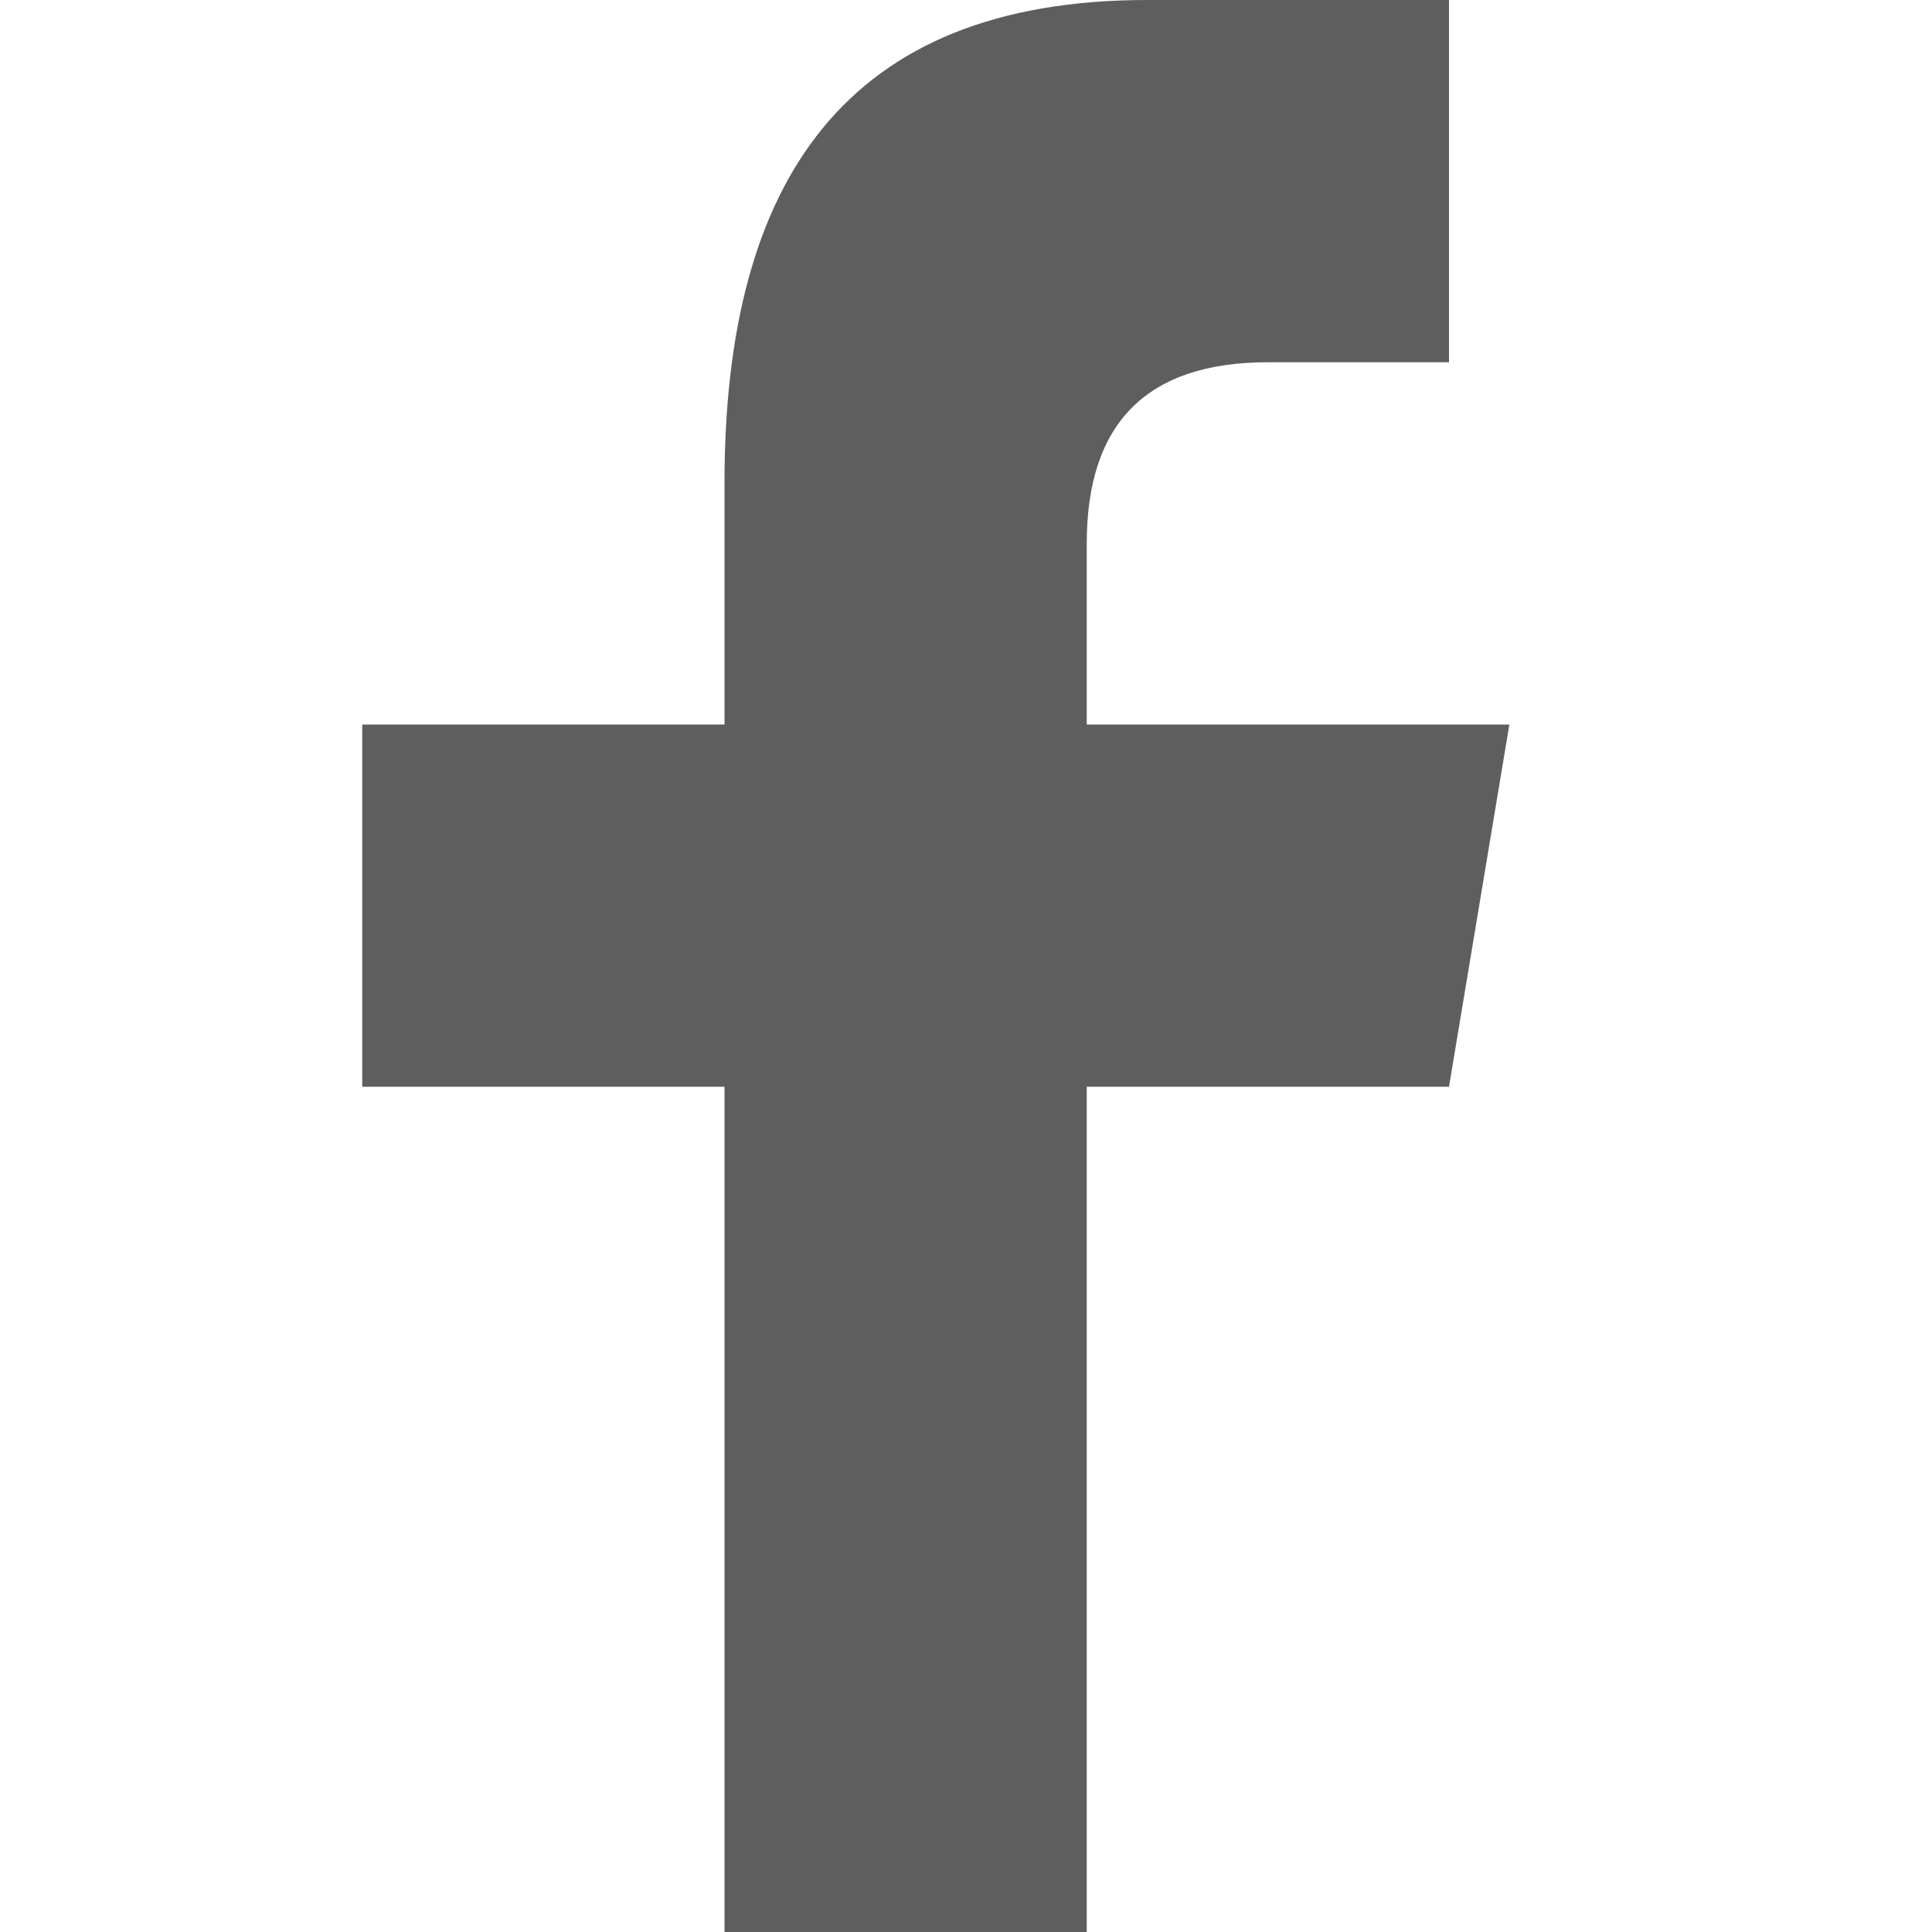
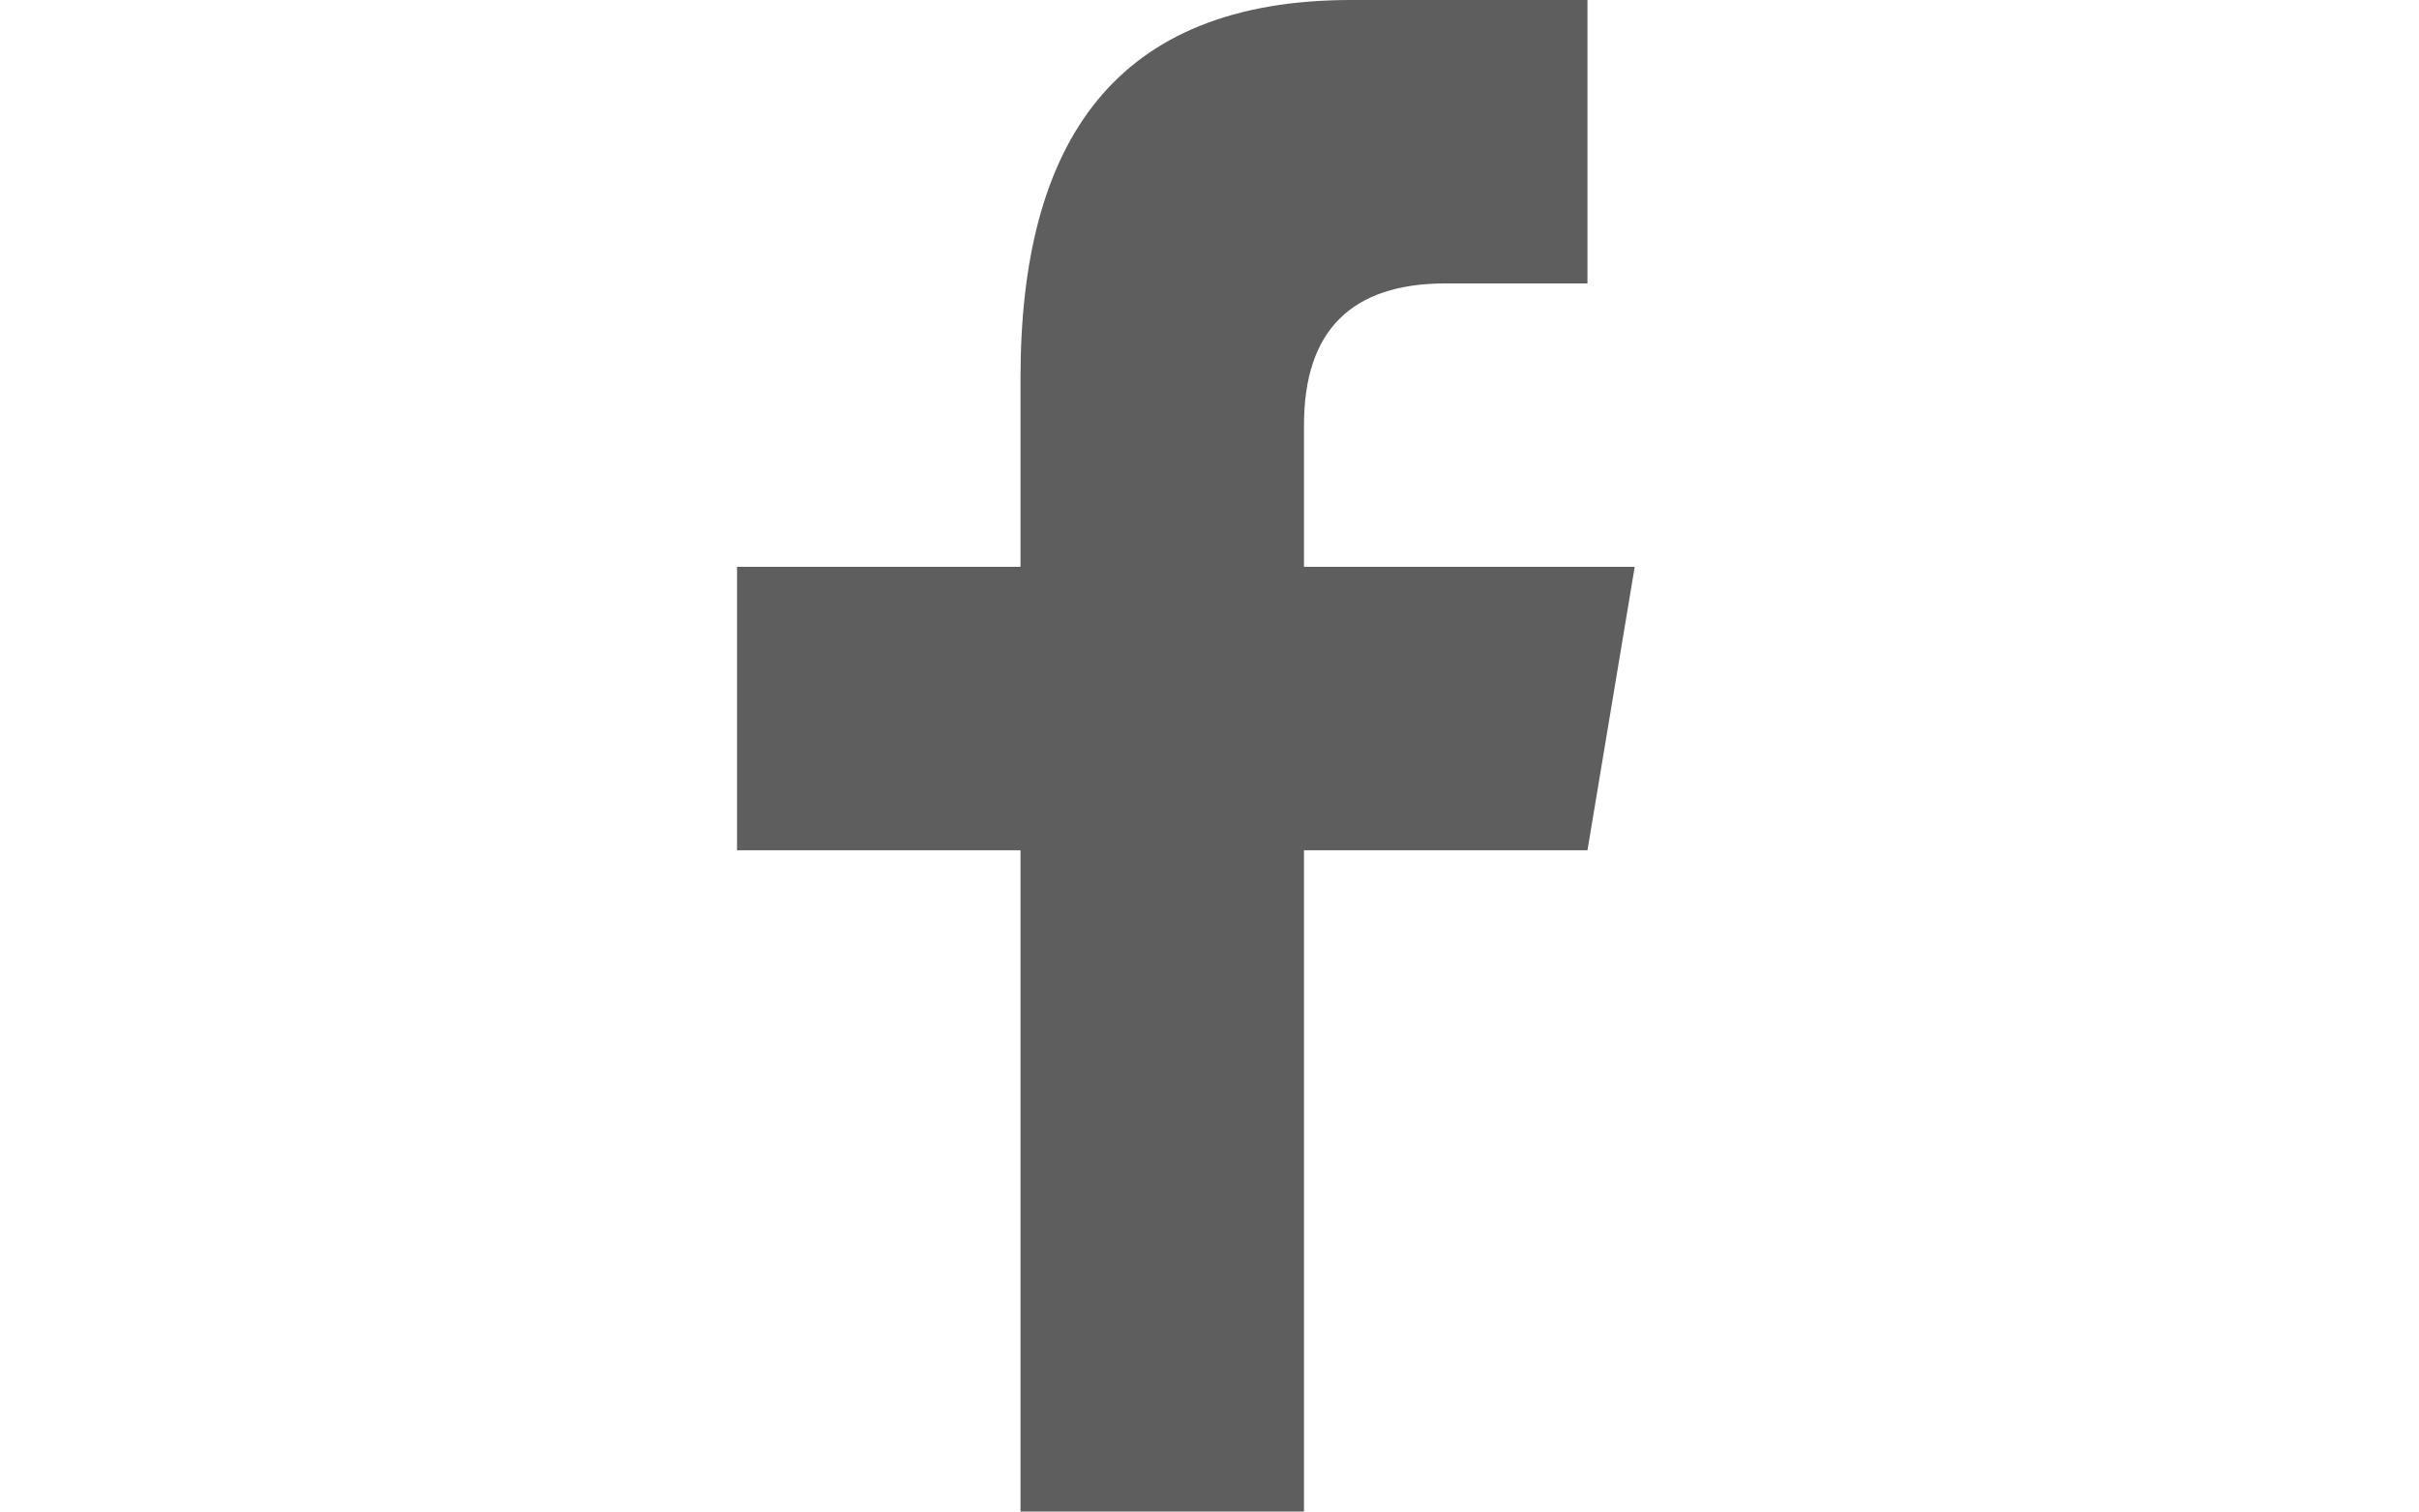
- <svg xmlns="http://www.w3.org/2000/svg" enable-background="new 0 0 32 32" height="32px" id="Layer_1" version="1.0" viewBox="0 0 32 32" width="32px" xml:space="preserve">
+ <svg xmlns="http://www.w3.org/2000/svg" enable-background="new 0 0 32 32" height="20px" id="Layer_1" version="1.0" viewBox="0 0 32 32" width="32px" xml:space="preserve">
  <path d="M18,32V18h6l1-6h-7V9c0-2,1.002-3,3-3h3V0c-1,0-3.24,0-5,0c-5,0-7,3-7,8v4H6v6h6v14H18z" fill="#5E5E5E" id="f_1_" />
  <g />
  <g />
  <g />
  <g />
  <g />
  <g />
</svg>
